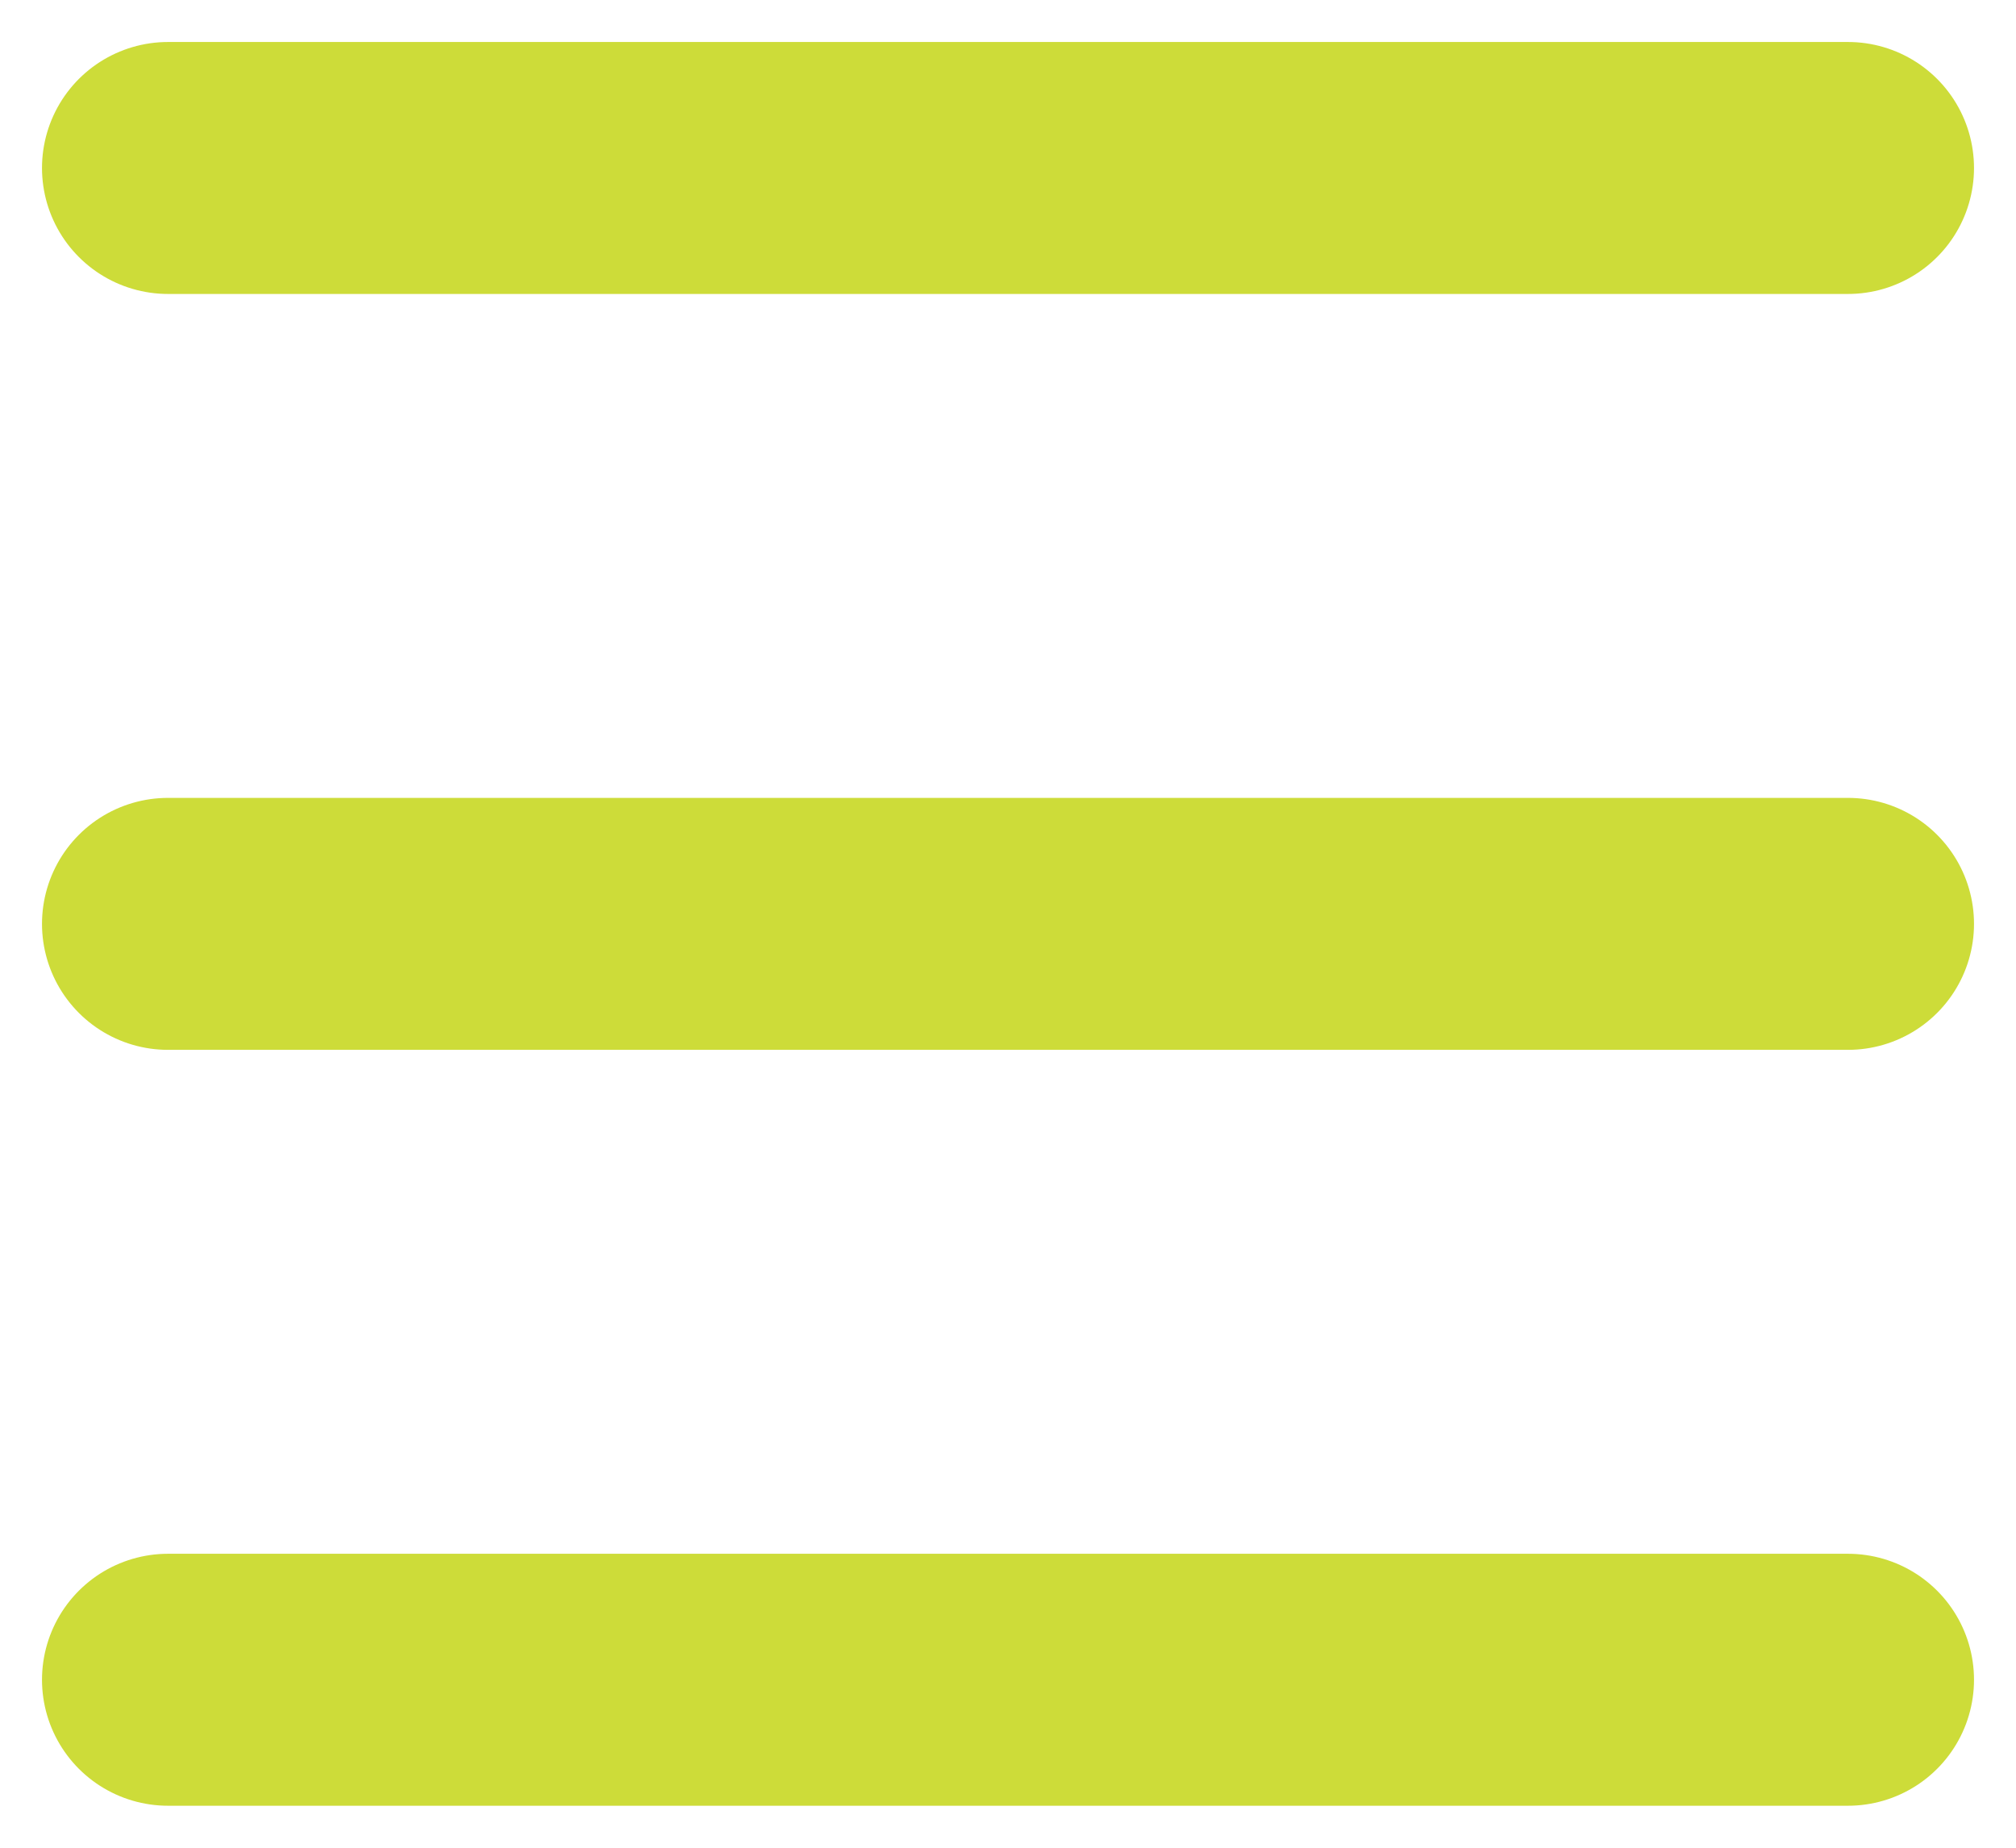
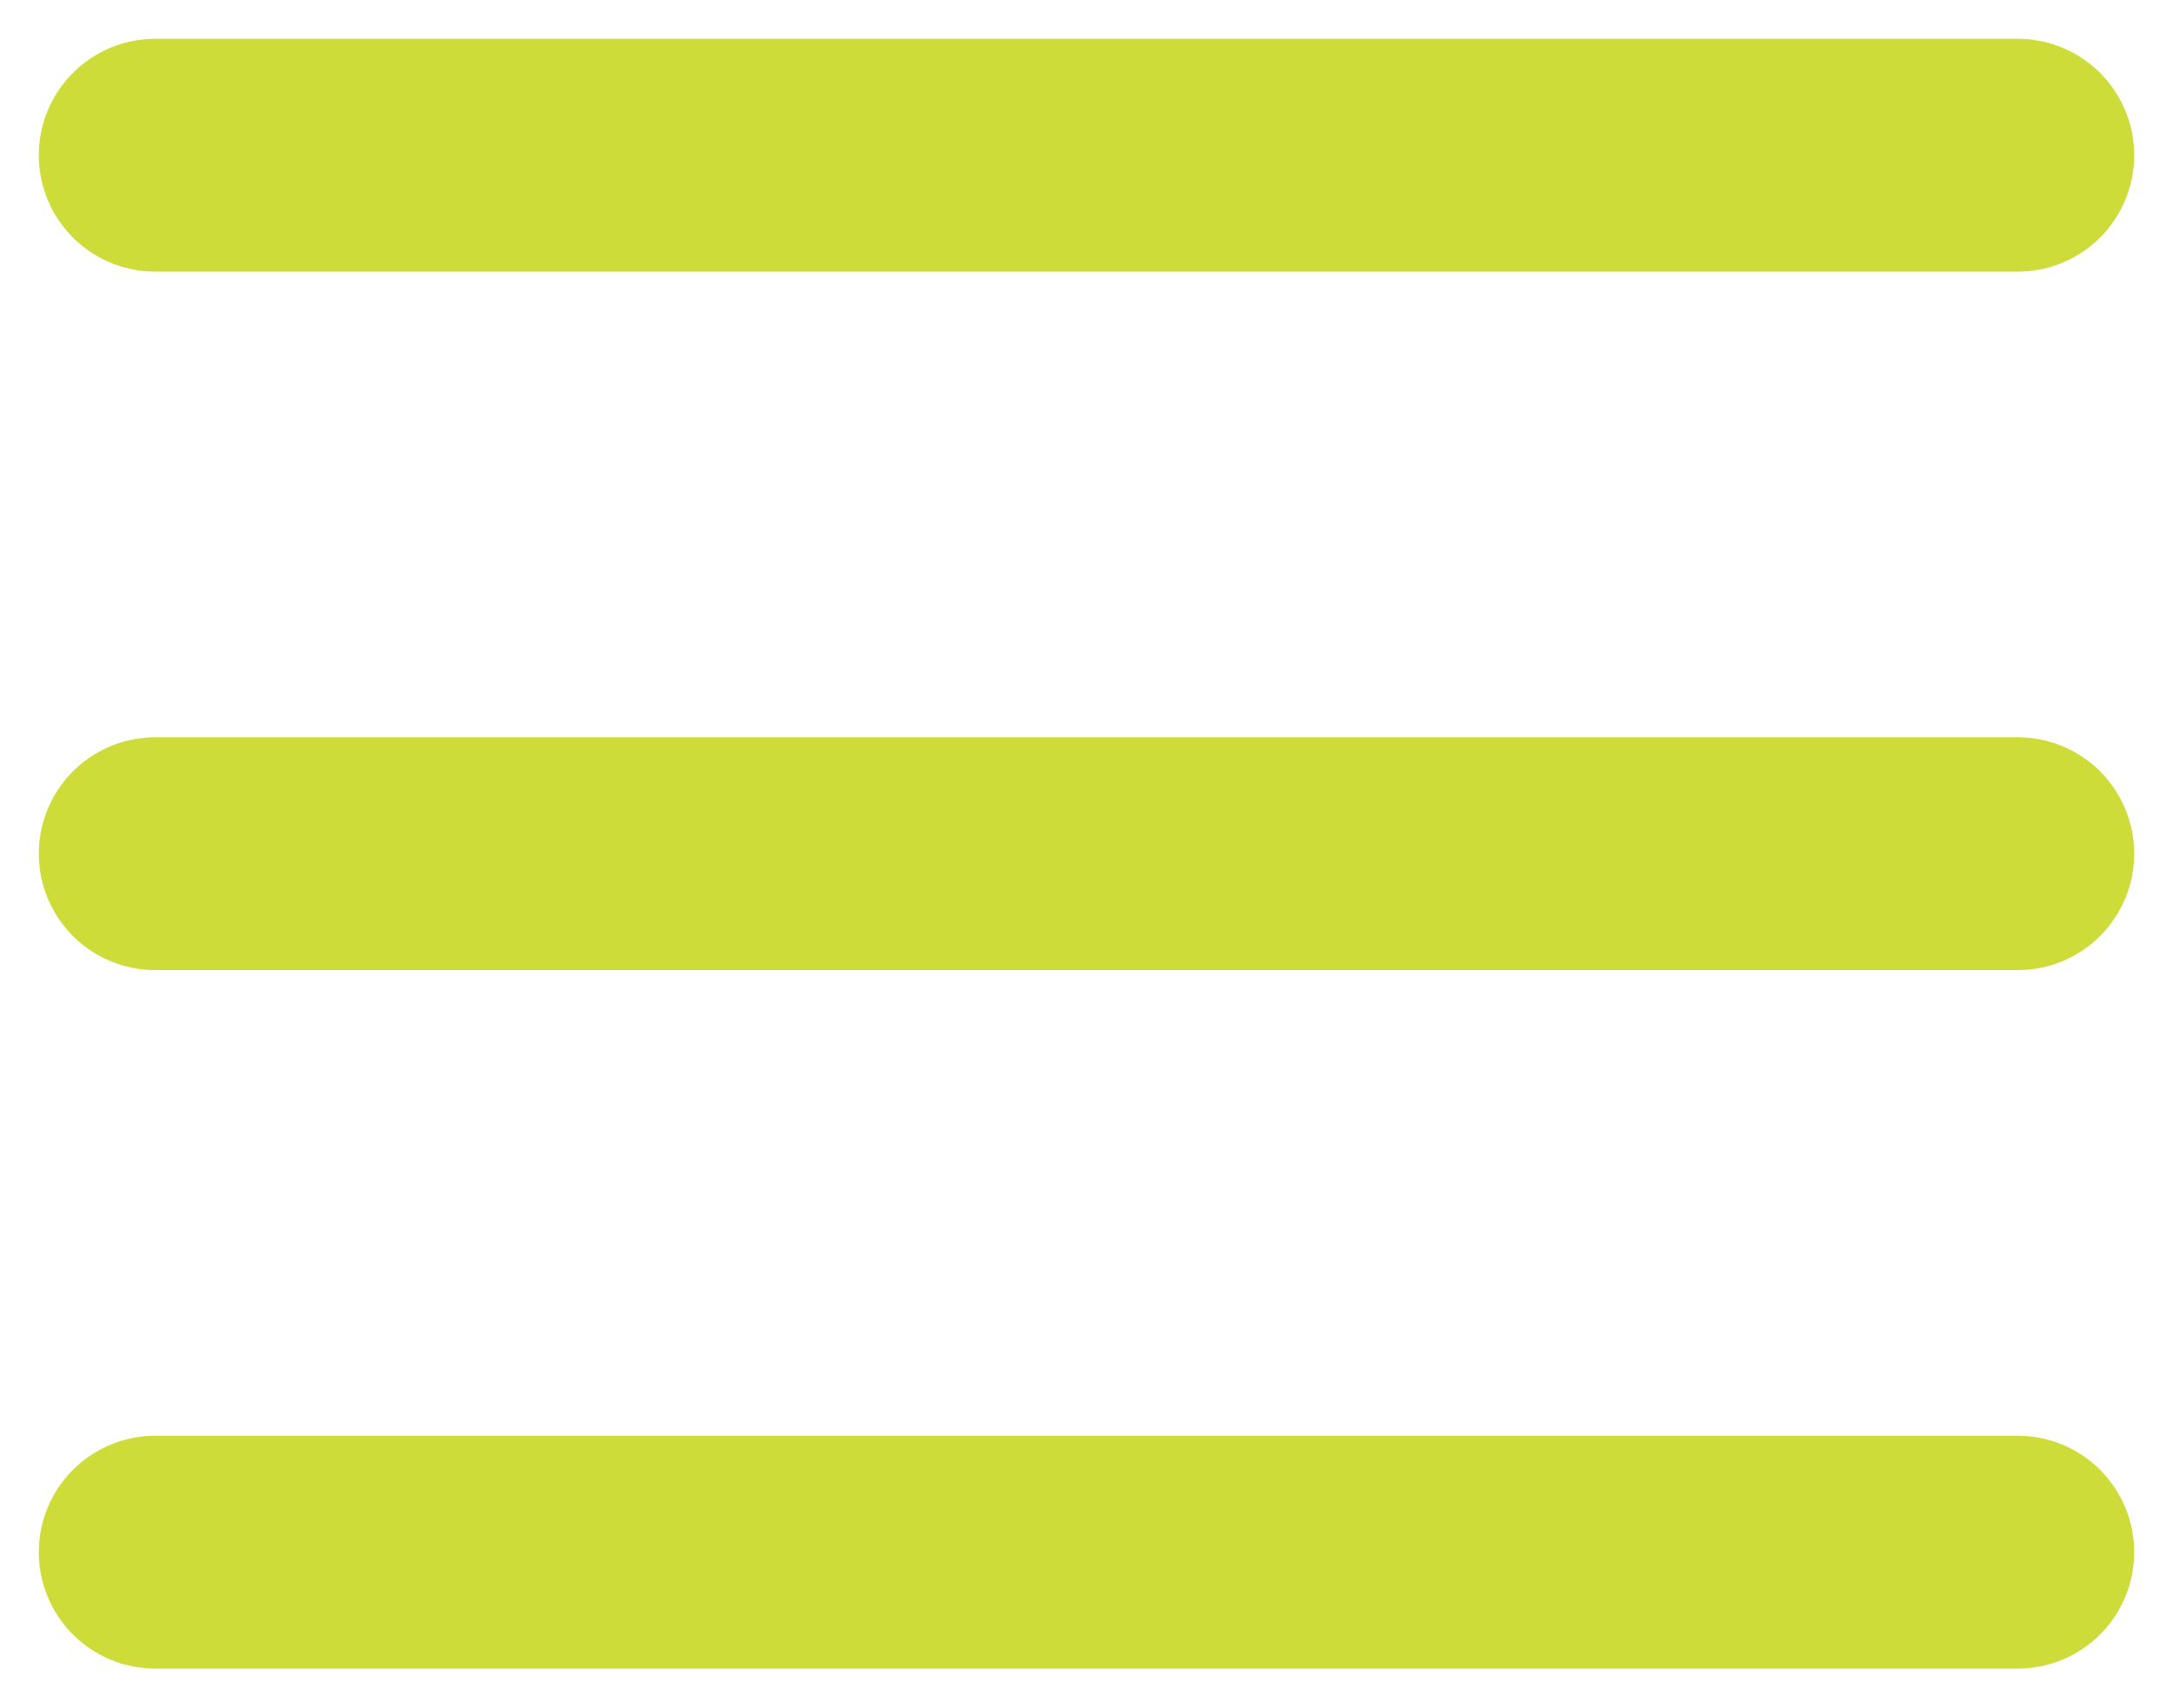
- <svg xmlns="http://www.w3.org/2000/svg" width="24" height="22" viewBox="0 0 24 22" fill="none">
-   <path d="M2 20H22Z" fill="#CDDC39" />
-   <path d="M2 20H22" stroke="#CDDC39" stroke-width="3" stroke-linecap="round" />
-   <path d="M2 11H22Z" fill="#CDDC39" />
-   <path d="M2 11H22" stroke="#CDDC39" stroke-width="3" stroke-linecap="round" />
-   <path d="M2 2H22Z" fill="#CDDC39" />
-   <path d="M2 2H22" stroke="#CDDC39" stroke-width="3" stroke-linecap="round" />
+ <svg xmlns="http://www.w3.org/2000/svg" width="28" height="22" viewBox="0 0 28 22" fill="none">
+   <path d="M2 20H26Z" fill="#CDDC39" />
+   <path d="M2 20H26" stroke="#CDDC39" stroke-width="3" stroke-linecap="round" />
+   <path d="M2 11H26Z" fill="#CDDC39" />
+   <path d="M2 11H26" stroke="#CDDC39" stroke-width="3" stroke-linecap="round" />
+   <path d="M2 2H26Z" fill="#CDDC39" />
+   <path d="M2 2H26" stroke="#CDDC39" stroke-width="3" stroke-linecap="round" />
</svg>
